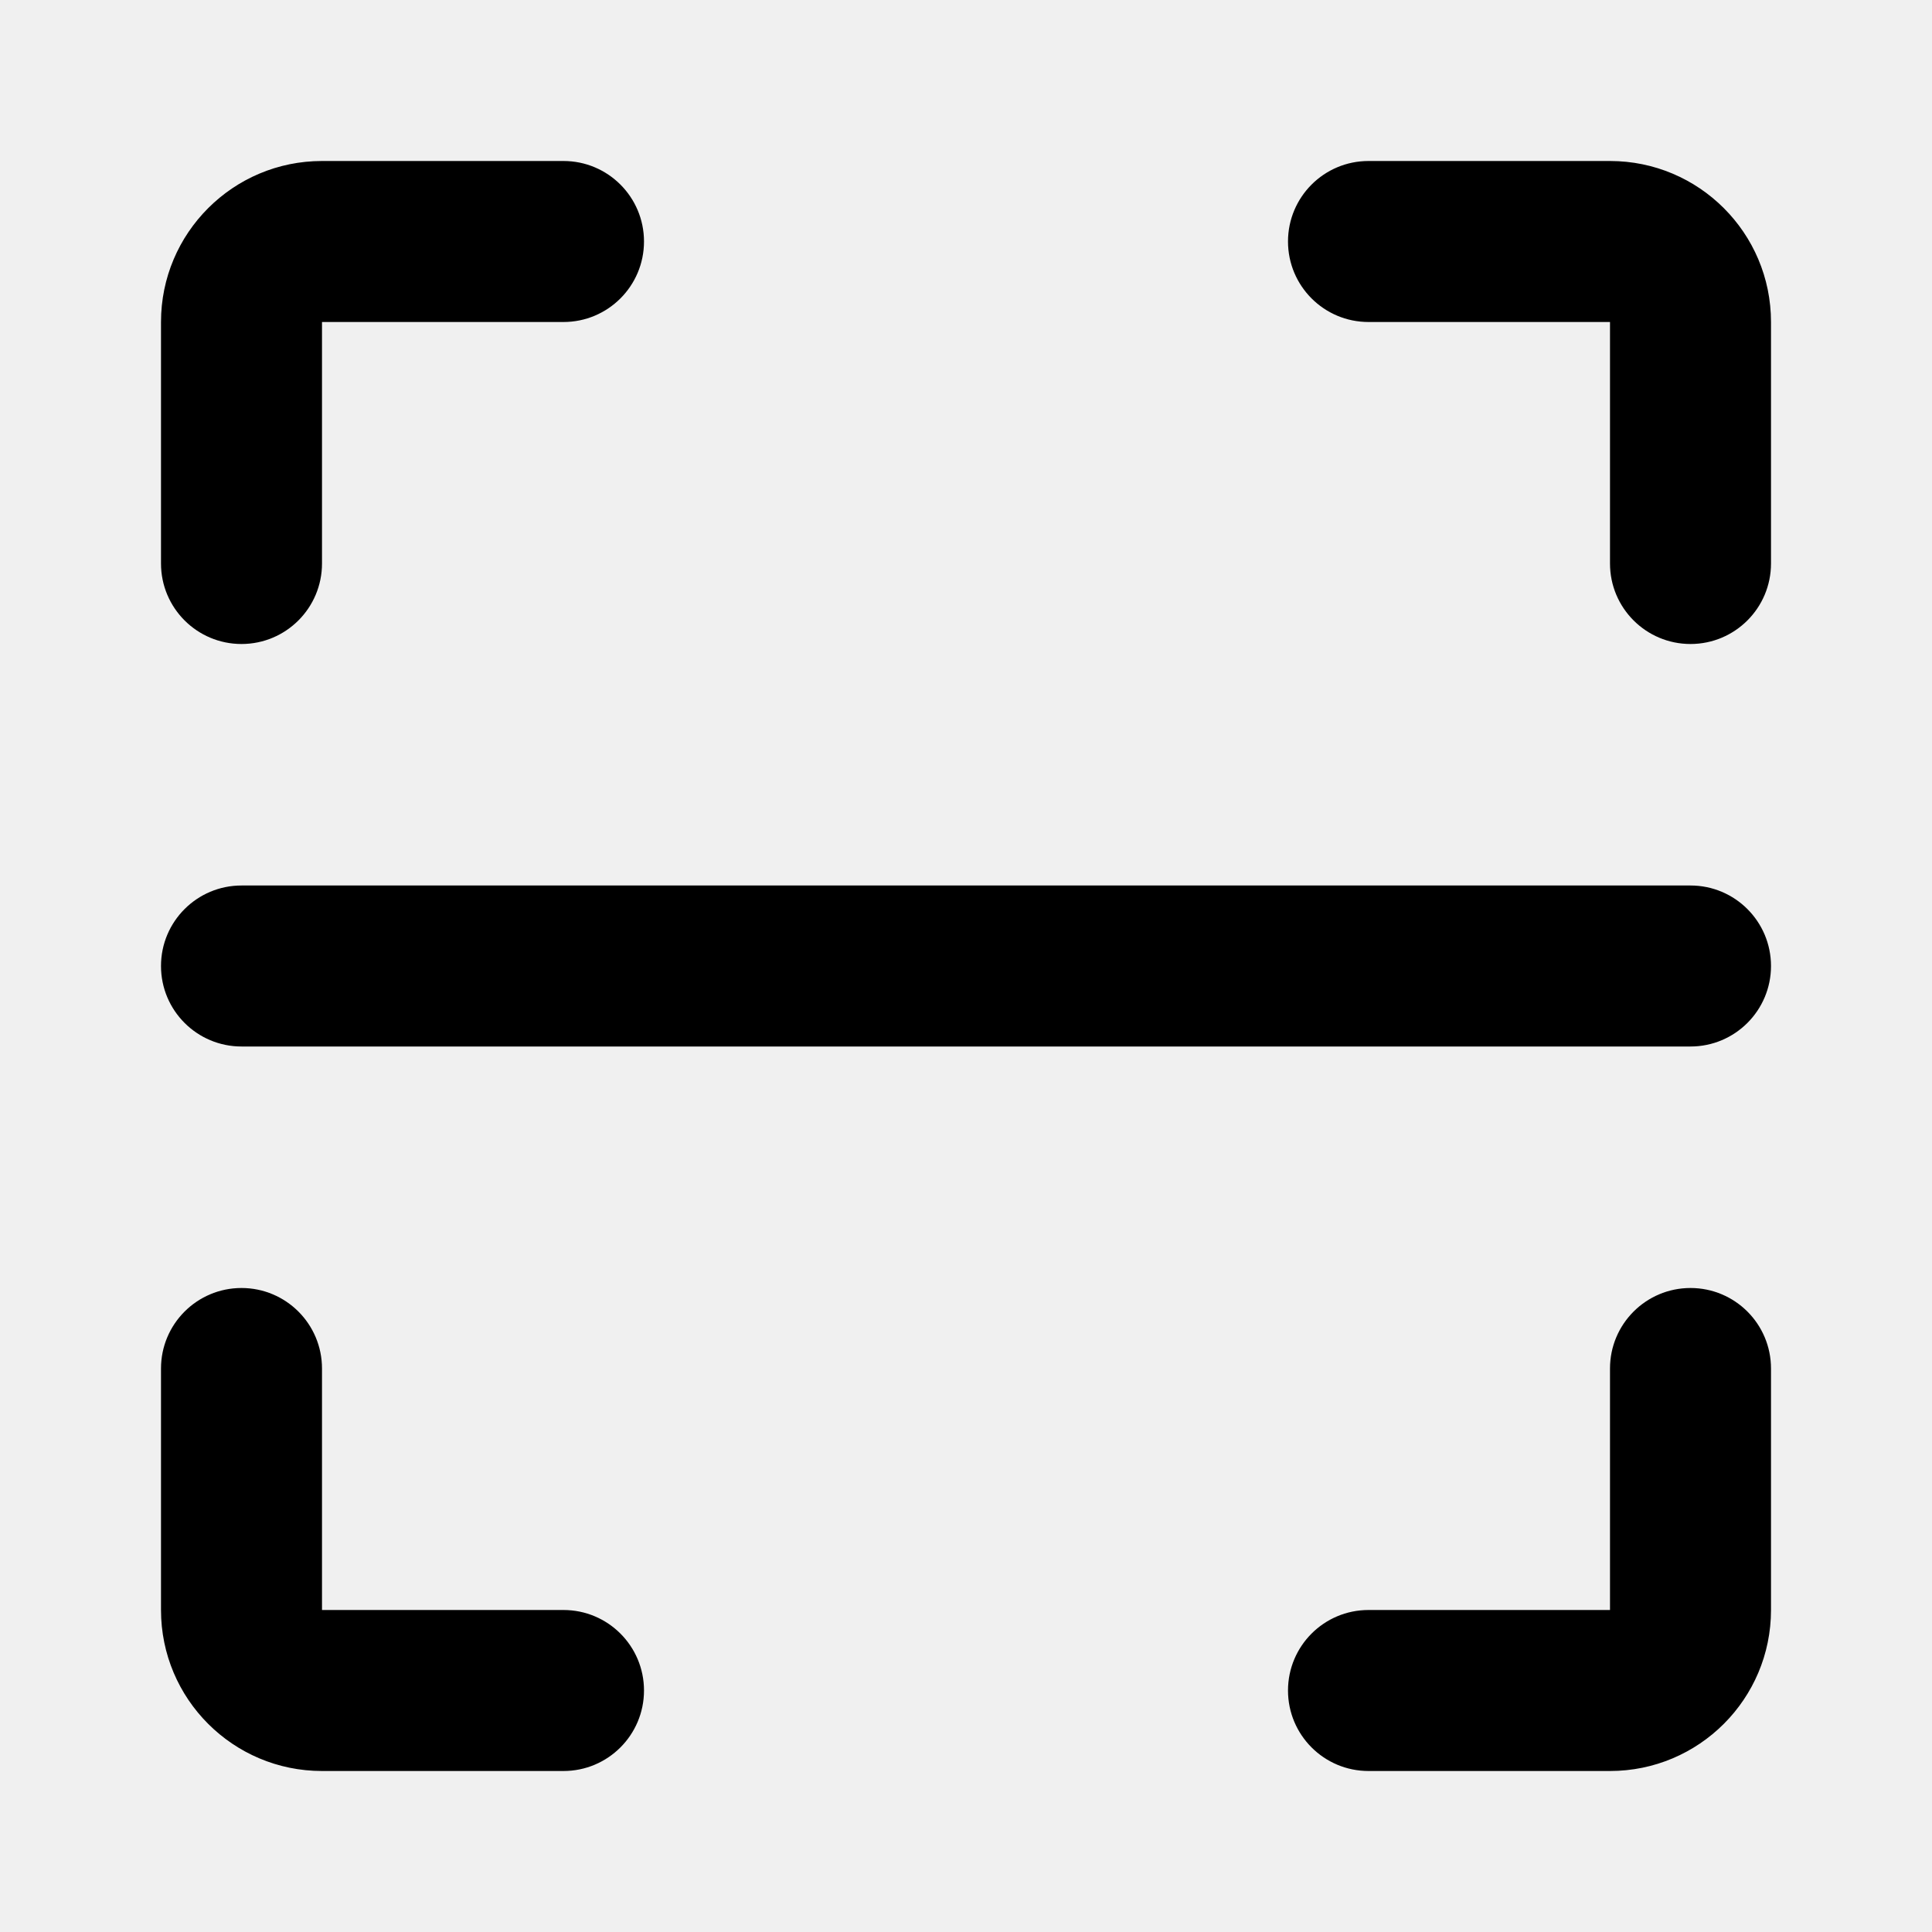
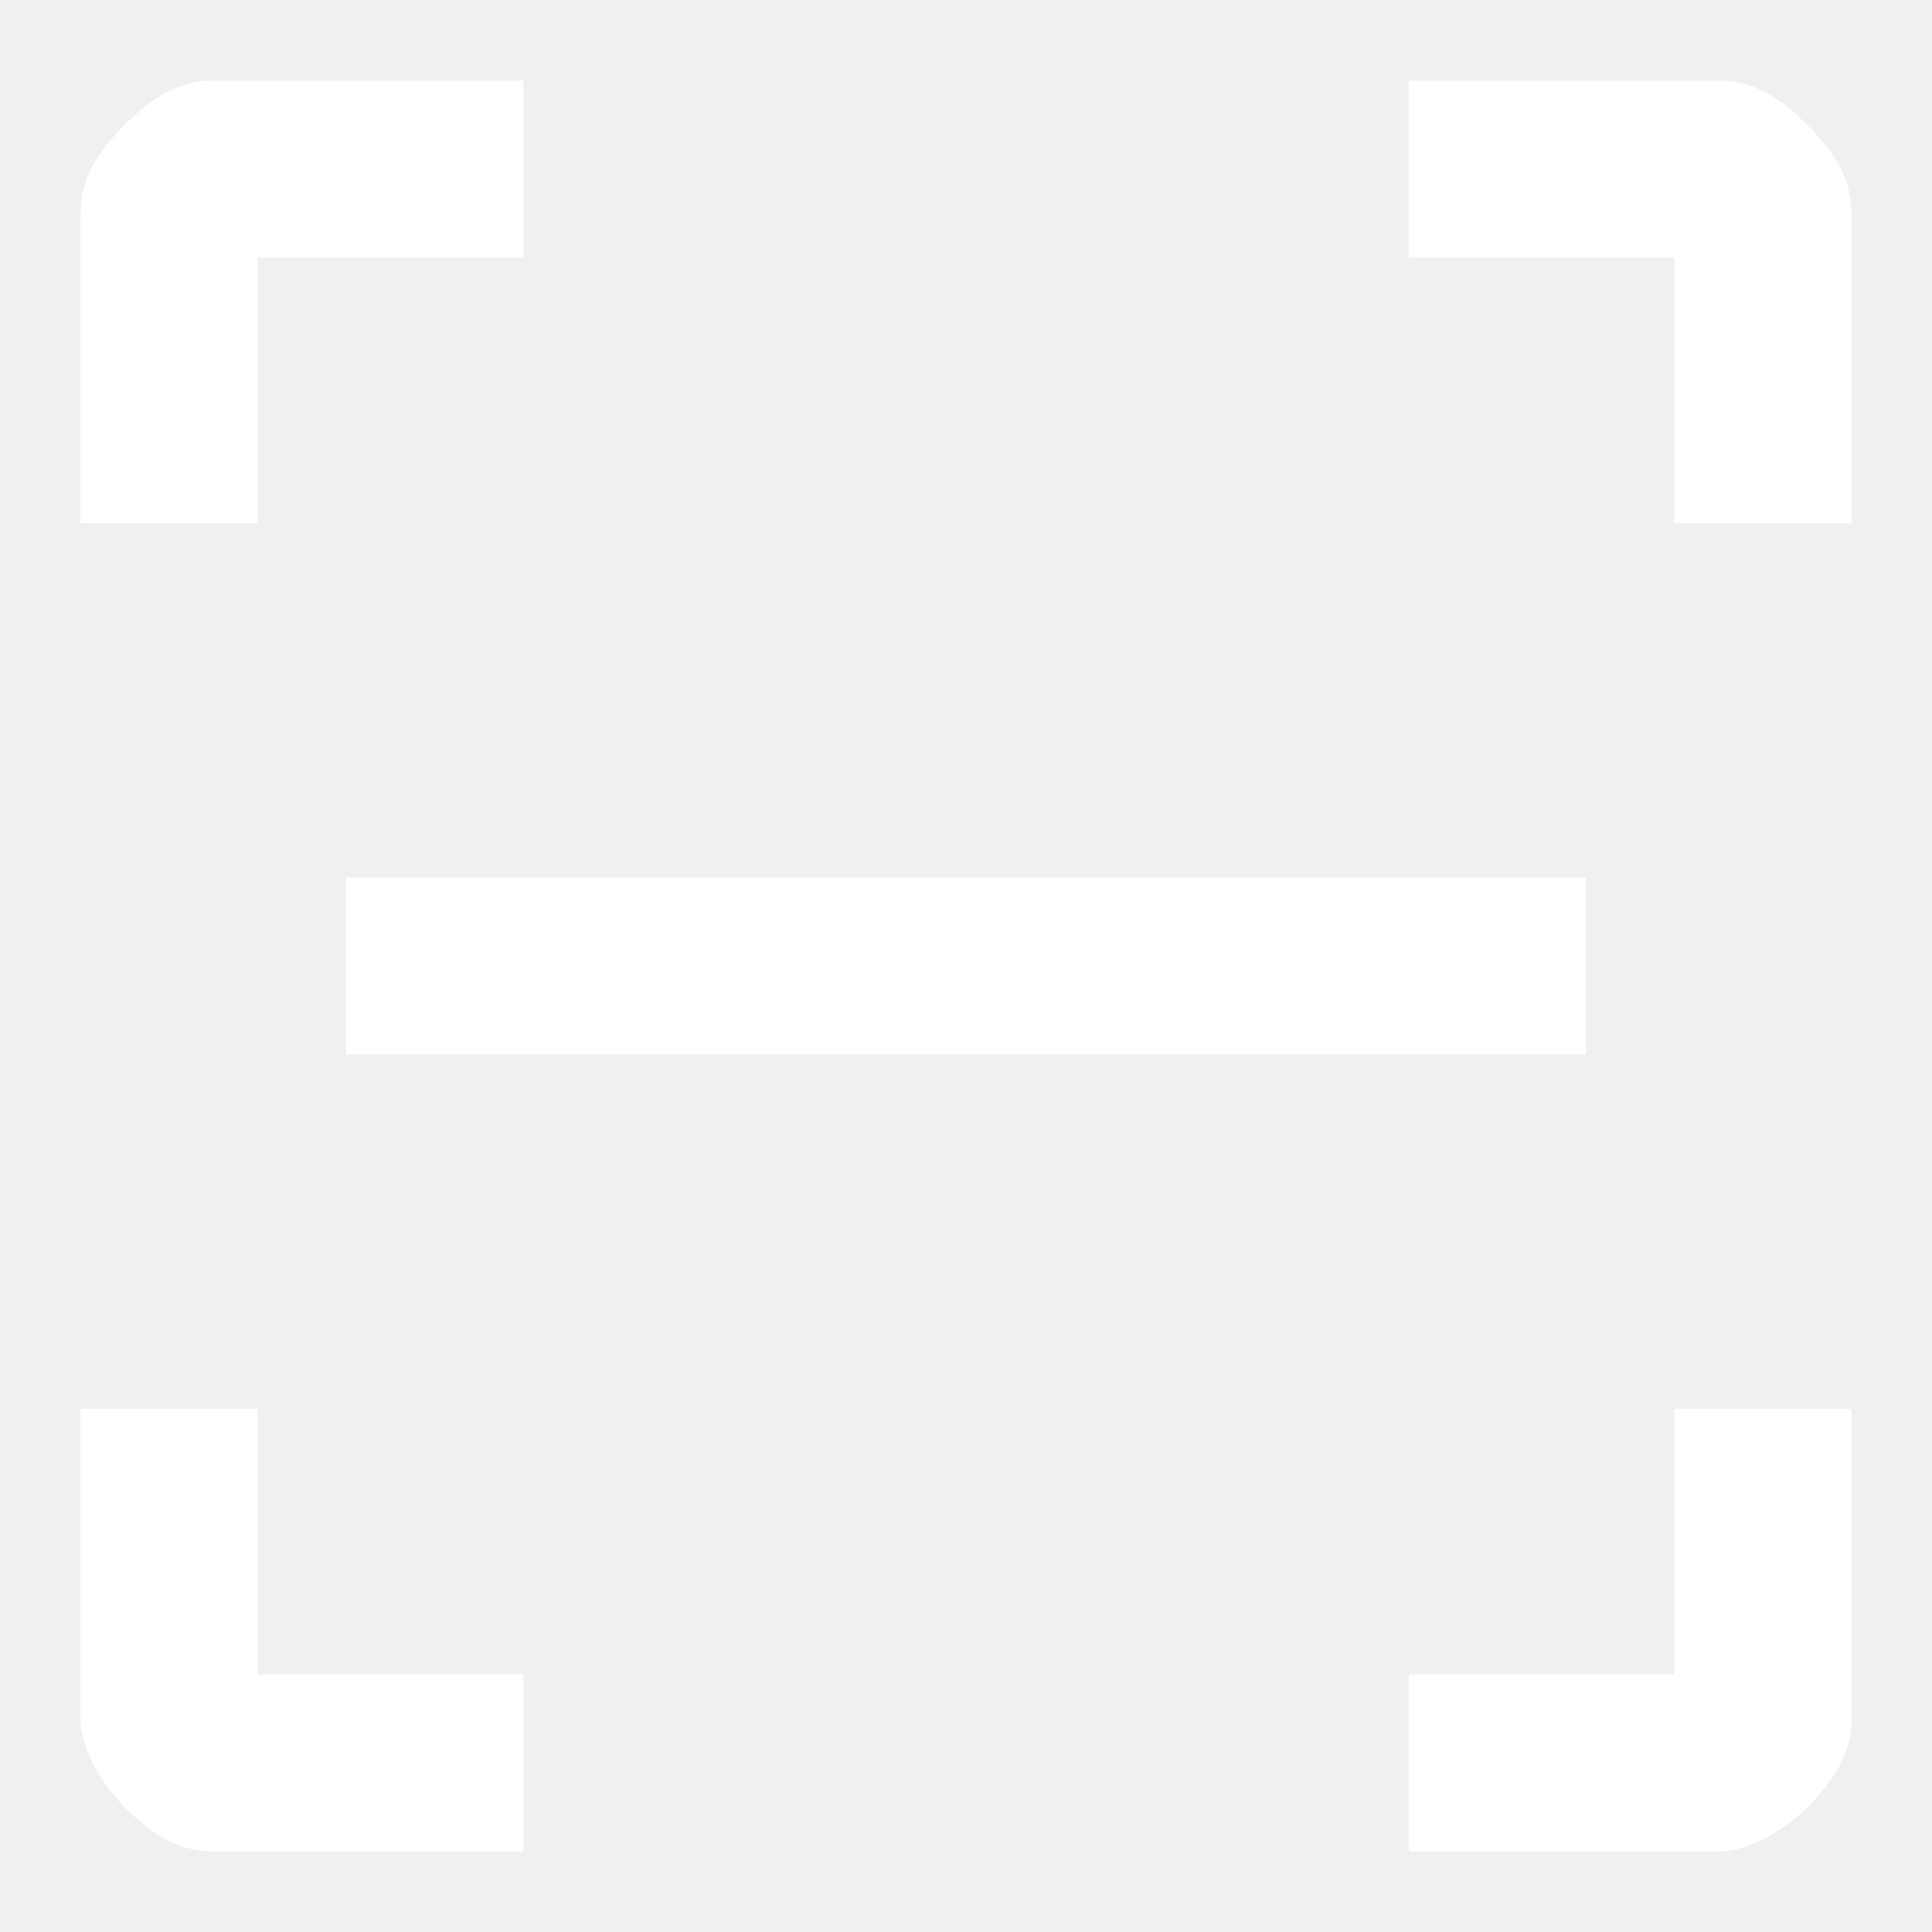
- <svg xmlns="http://www.w3.org/2000/svg" fill="#000000" width="800px" height="800px" viewBox="0 0 24 24" id="scan" class="icon glyph">
-   <path d="M3,8A1,1,0,0,1,2,7V4A2,2,0,0,1,4,2H7A1,1,0,0,1,7,4H4V7A1,1,0,0,1,3,8Z" />
-   <path d="M21,8a1,1,0,0,1-1-1V4H17a1,1,0,0,1,0-2h3a2,2,0,0,1,2,2V7A1,1,0,0,1,21,8Z" />
-   <path d="M7,22H4a2,2,0,0,1-2-2V17a1,1,0,0,1,2,0v3H7a1,1,0,0,1,0,2Z" />
-   <path d="M20,22H17a1,1,0,0,1,0-2h3V17a1,1,0,0,1,2,0v3A2,2,0,0,1,20,22Z" />
-   <path d="M21,13H3a1,1,0,0,1,0-2H21a1,1,0,0,1,0,2Z" />
+ <svg xmlns="http://www.w3.org/2000/svg" width="20" height="20" viewBox="0 0 20 20" fill="none">
+   <path d="M14.583 19.167V17.334H17.333V14.584H19.167V17.792C19.167 18.159 18.983 18.433 18.708 18.709C18.433 18.983 18.067 19.167 17.792 19.167H14.583ZM5.417 19.167H2.208C1.842 19.167 1.567 18.983 1.292 18.709C1.017 18.433 0.833 18.067 0.833 17.792V14.584H2.667V17.334H5.417V19.167ZM14.583 0.833H17.792C18.158 0.833 18.433 1.017 18.708 1.292C18.983 1.567 19.167 1.842 19.167 2.208V5.417H17.333V2.667H14.583V0.833ZM5.417 0.833V2.667H2.667V5.417H0.833V2.208C0.833 1.842 1.017 1.567 1.292 1.292C1.567 1.017 1.842 0.833 2.208 0.833H5.417ZM16.417 9.084H3.583V10.917H16.417V9.084Z" fill="white" />
</svg>
